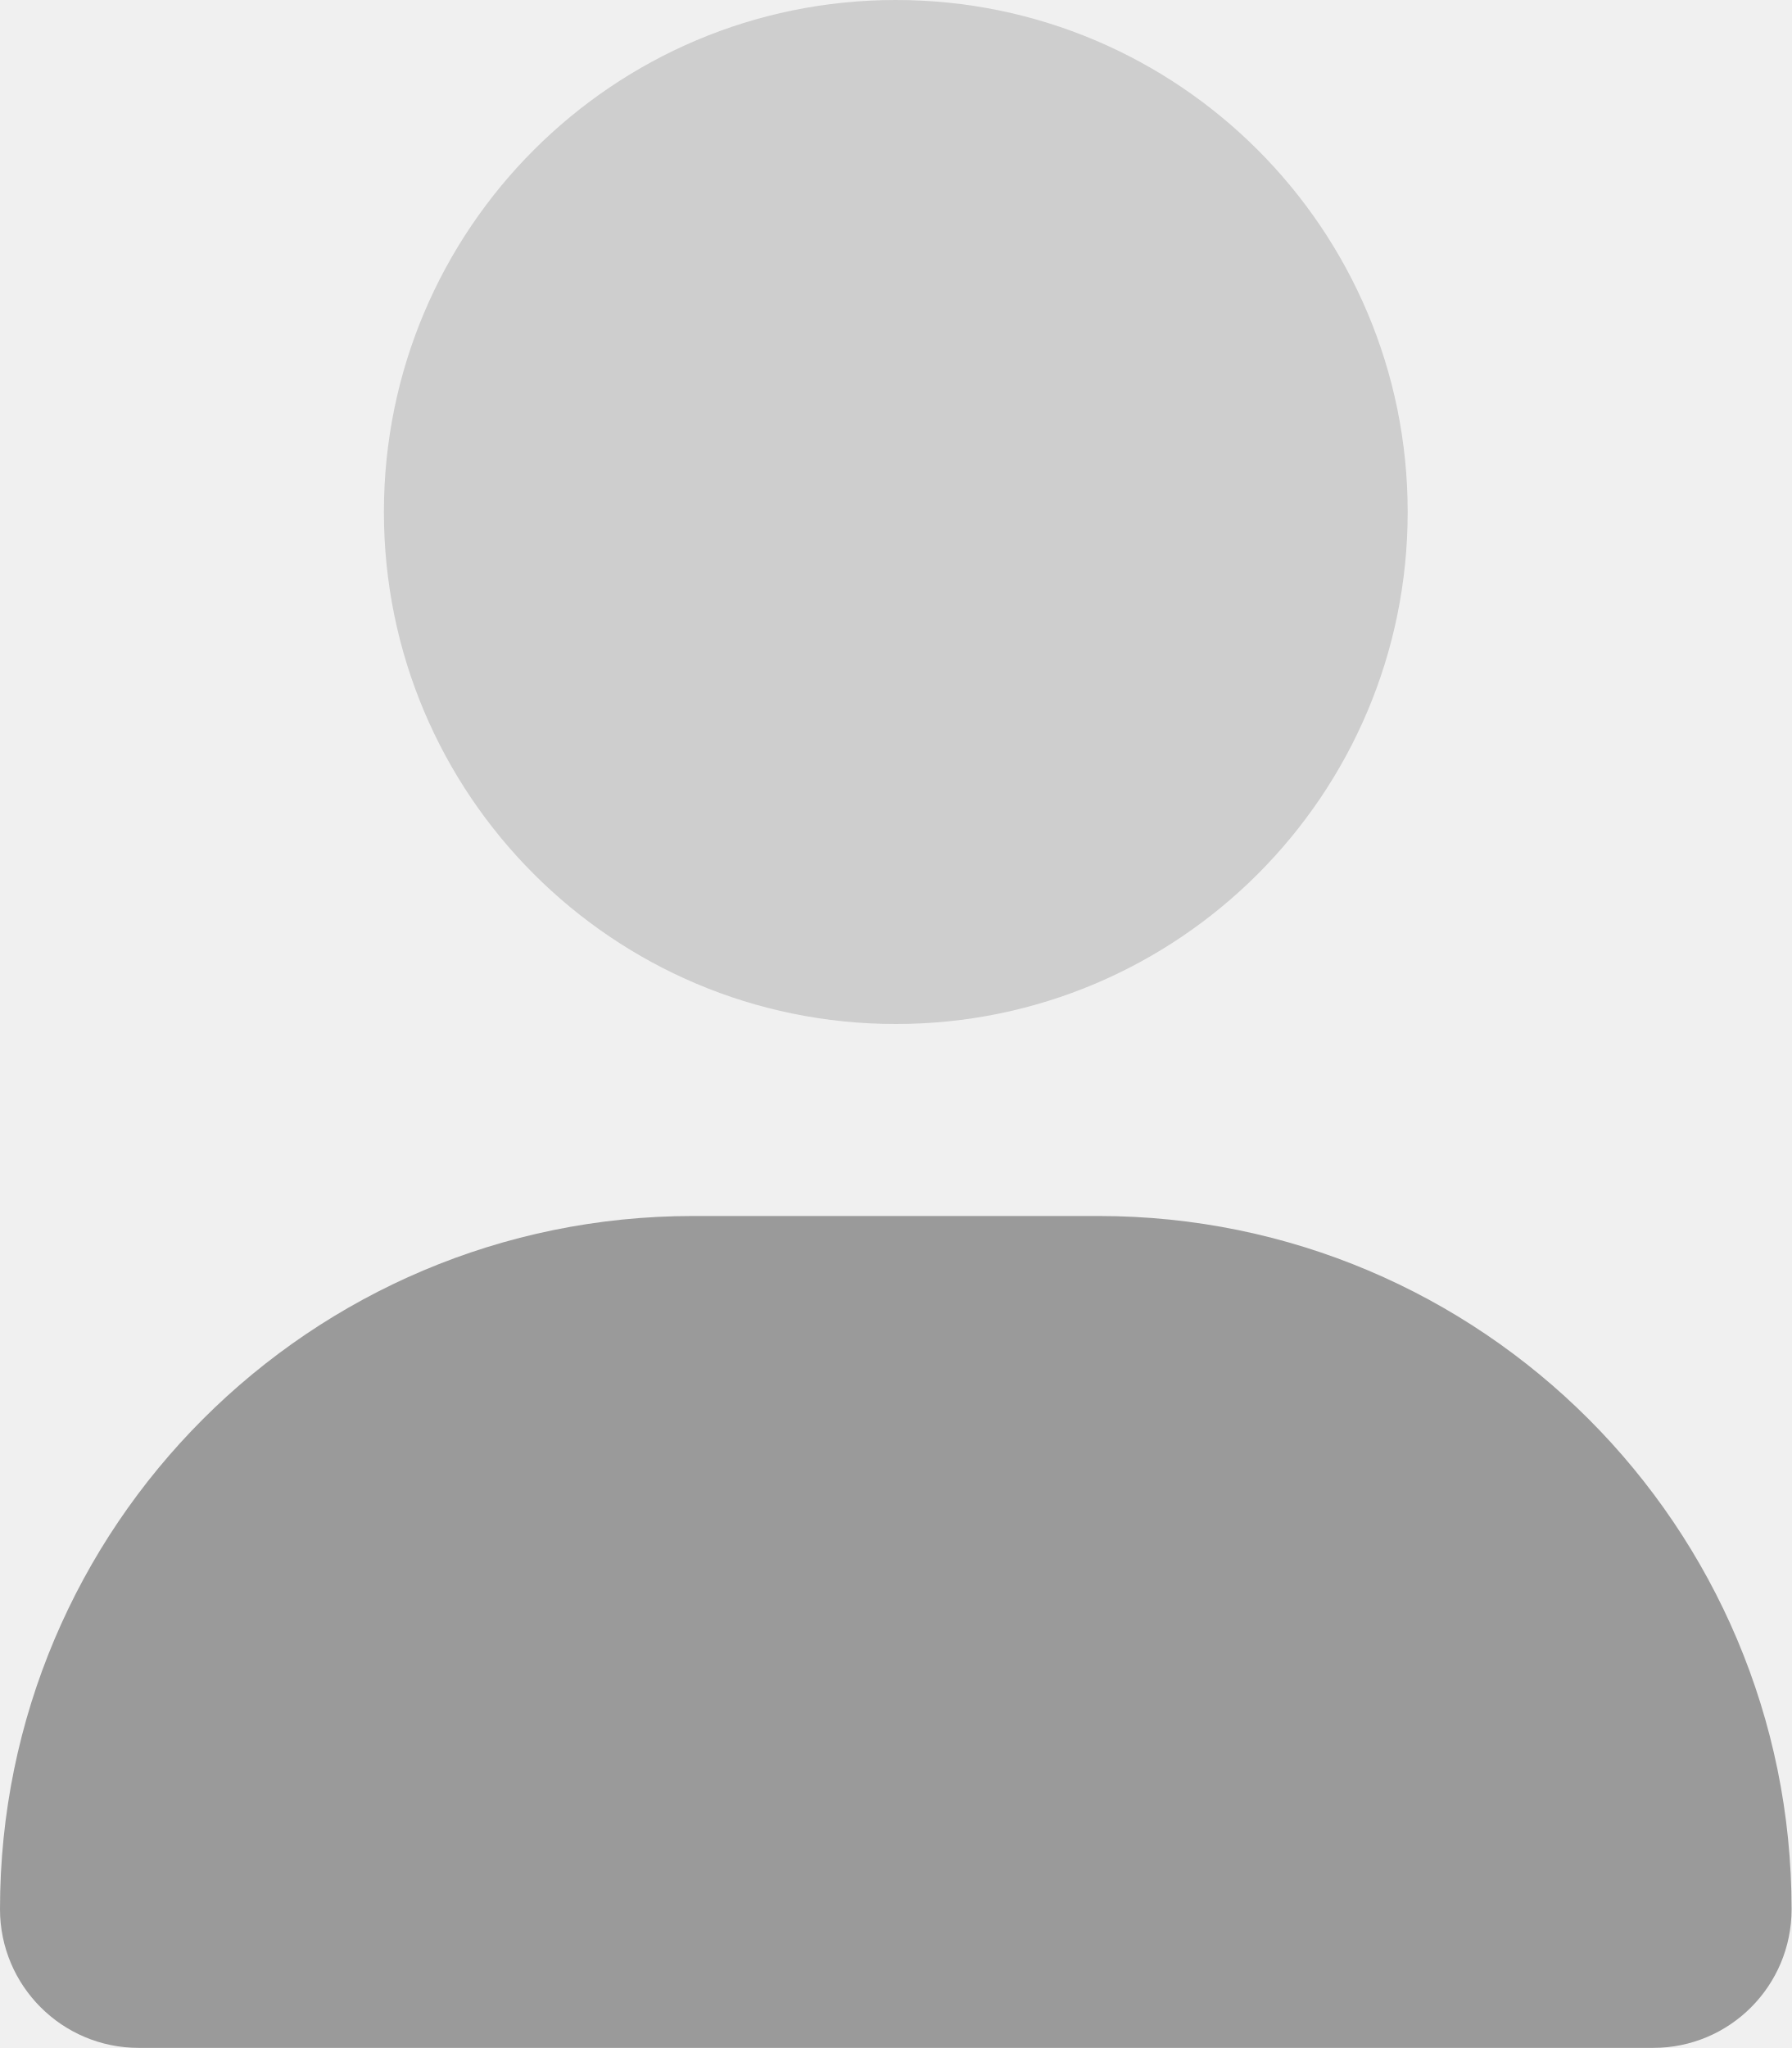
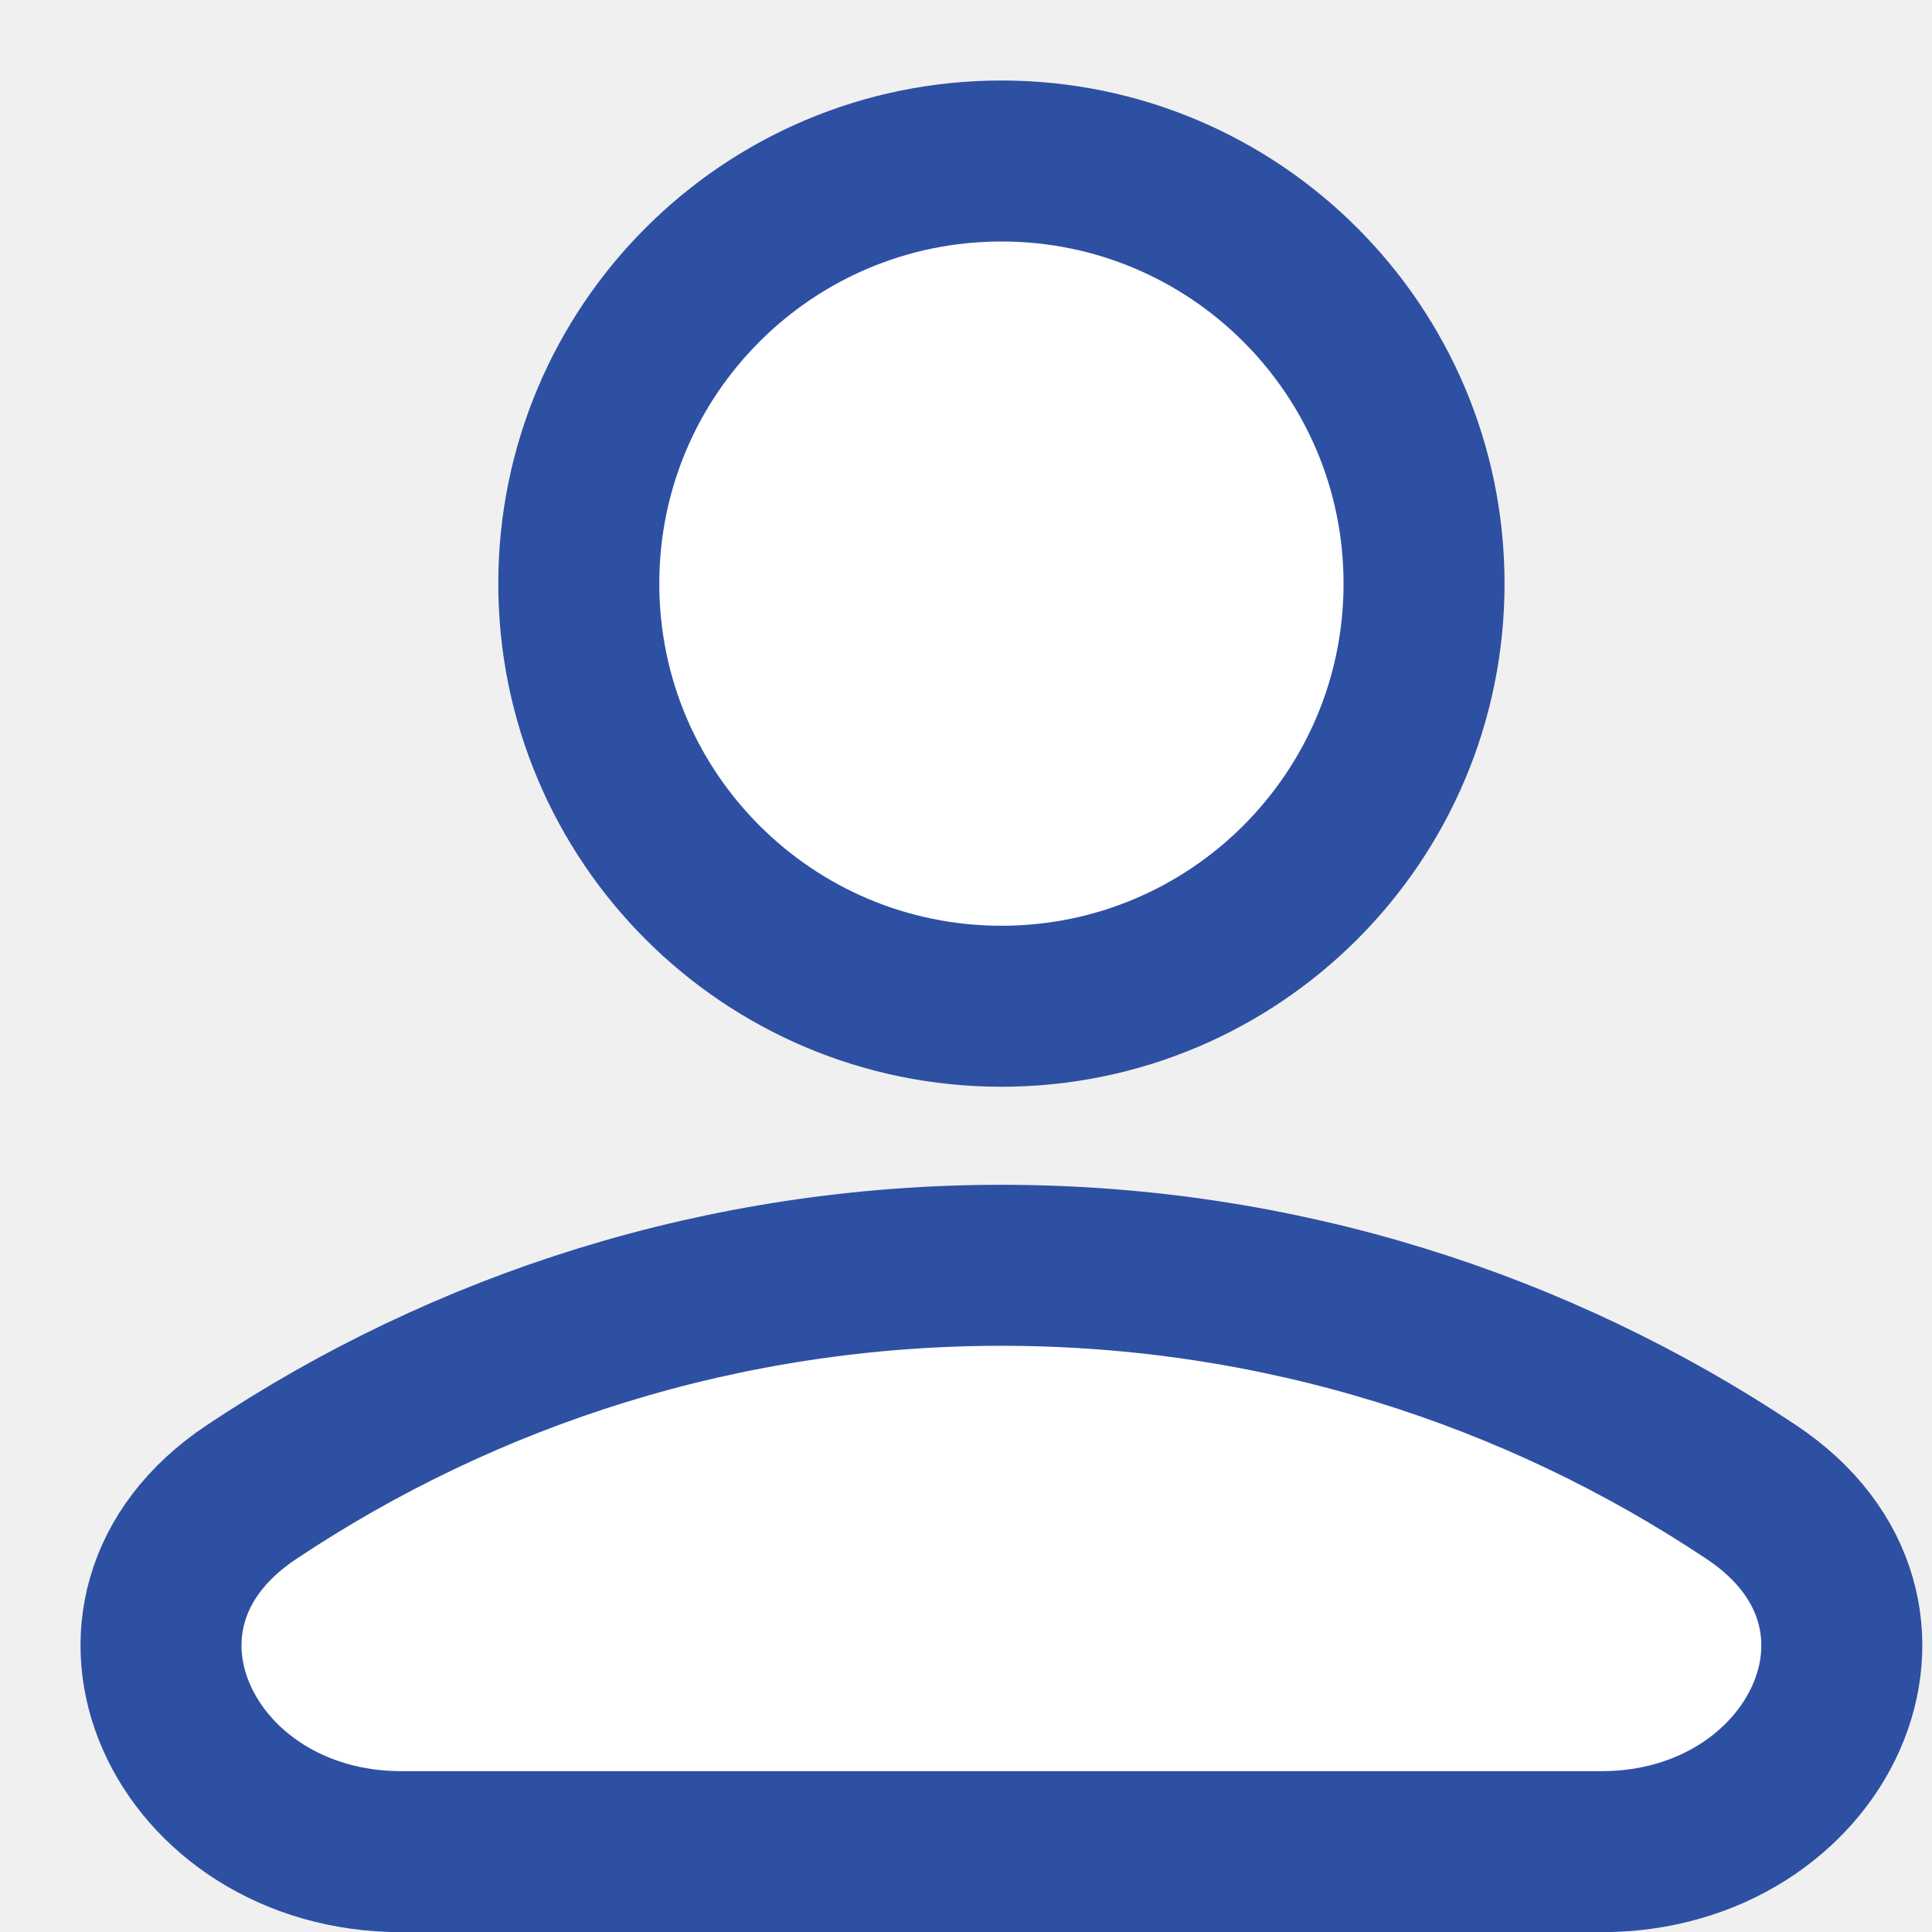
- <svg xmlns="http://www.w3.org/2000/svg" width="28" height="32" viewBox="0 0 28 32" fill="none">
-   <path d="M17.169 19H10.831C4.851 19 0 23.85 0 29.831C0 31.027 0.97 31.998 2.166 31.998H25.835C27.031 32 28 31.031 28 29.831C28 23.85 23.15 19 17.169 19Z" fill="#9A9A9A" />
-   <path opacity="0.4" d="M22 8C22 12.418 18.419 16 14 16C9.581 16 6 12.419 6 8C6 3.581 9.582 0 14 0C18.419 0 22 3.582 22 8Z" fill="#9A9A9A" />
+ <svg xmlns="http://www.w3.org/2000/svg" width="12" height="12" viewBox="0 0 12 12" fill="none">
+   <path d="M6.22 6.25C7.67 6.25 8.845 5.075 8.845 3.625C8.845 2.175 7.67 1 6.22 1C4.77 1 3.595 2.175 3.595 3.625C3.595 5.075 4.77 6.25 6.22 6.25Z" fill="white" stroke="#2E50A3" stroke-linecap="round" stroke-linejoin="round" />
+   <path d="M10.88 9.269C12.006 10.021 11.3 11.501 9.947 11.501H2.493C1.14 11.501 0.434 10.021 1.56 9.269C2.893 8.379 4.496 7.859 6.22 7.859C7.944 7.859 9.547 8.379 10.88 9.269Z" fill="white" stroke="#2E50A3" />
</svg>
